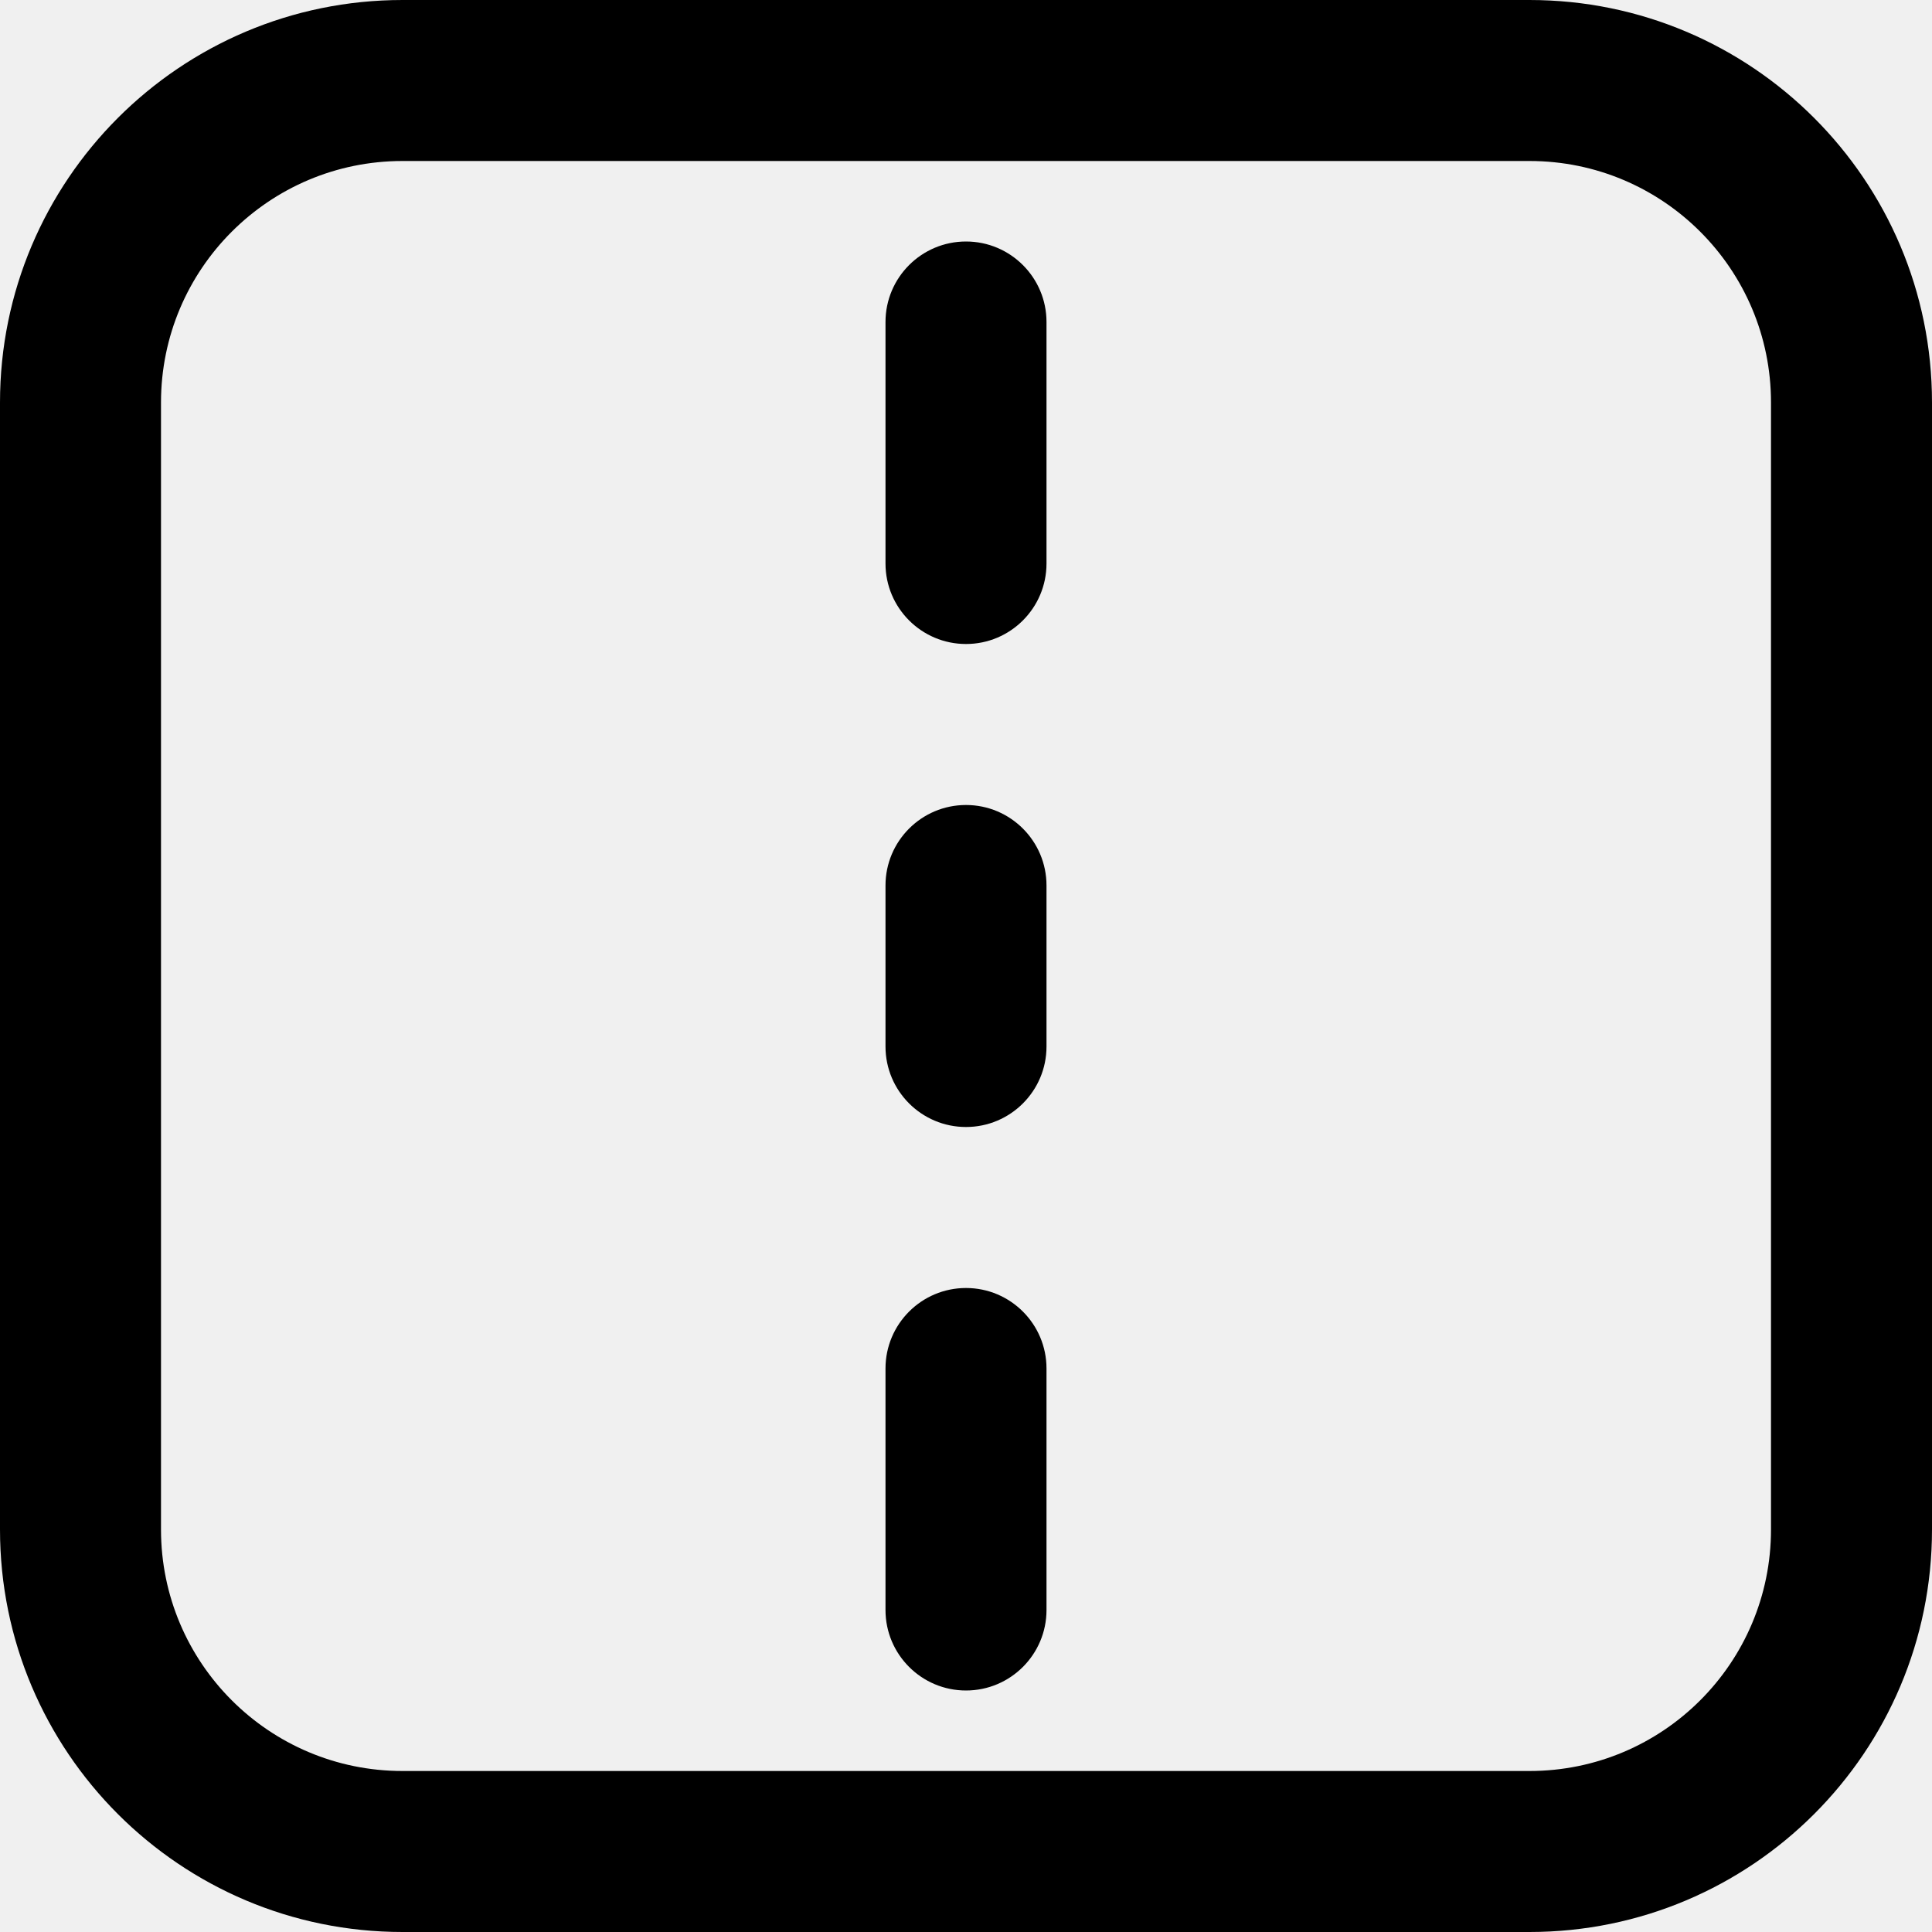
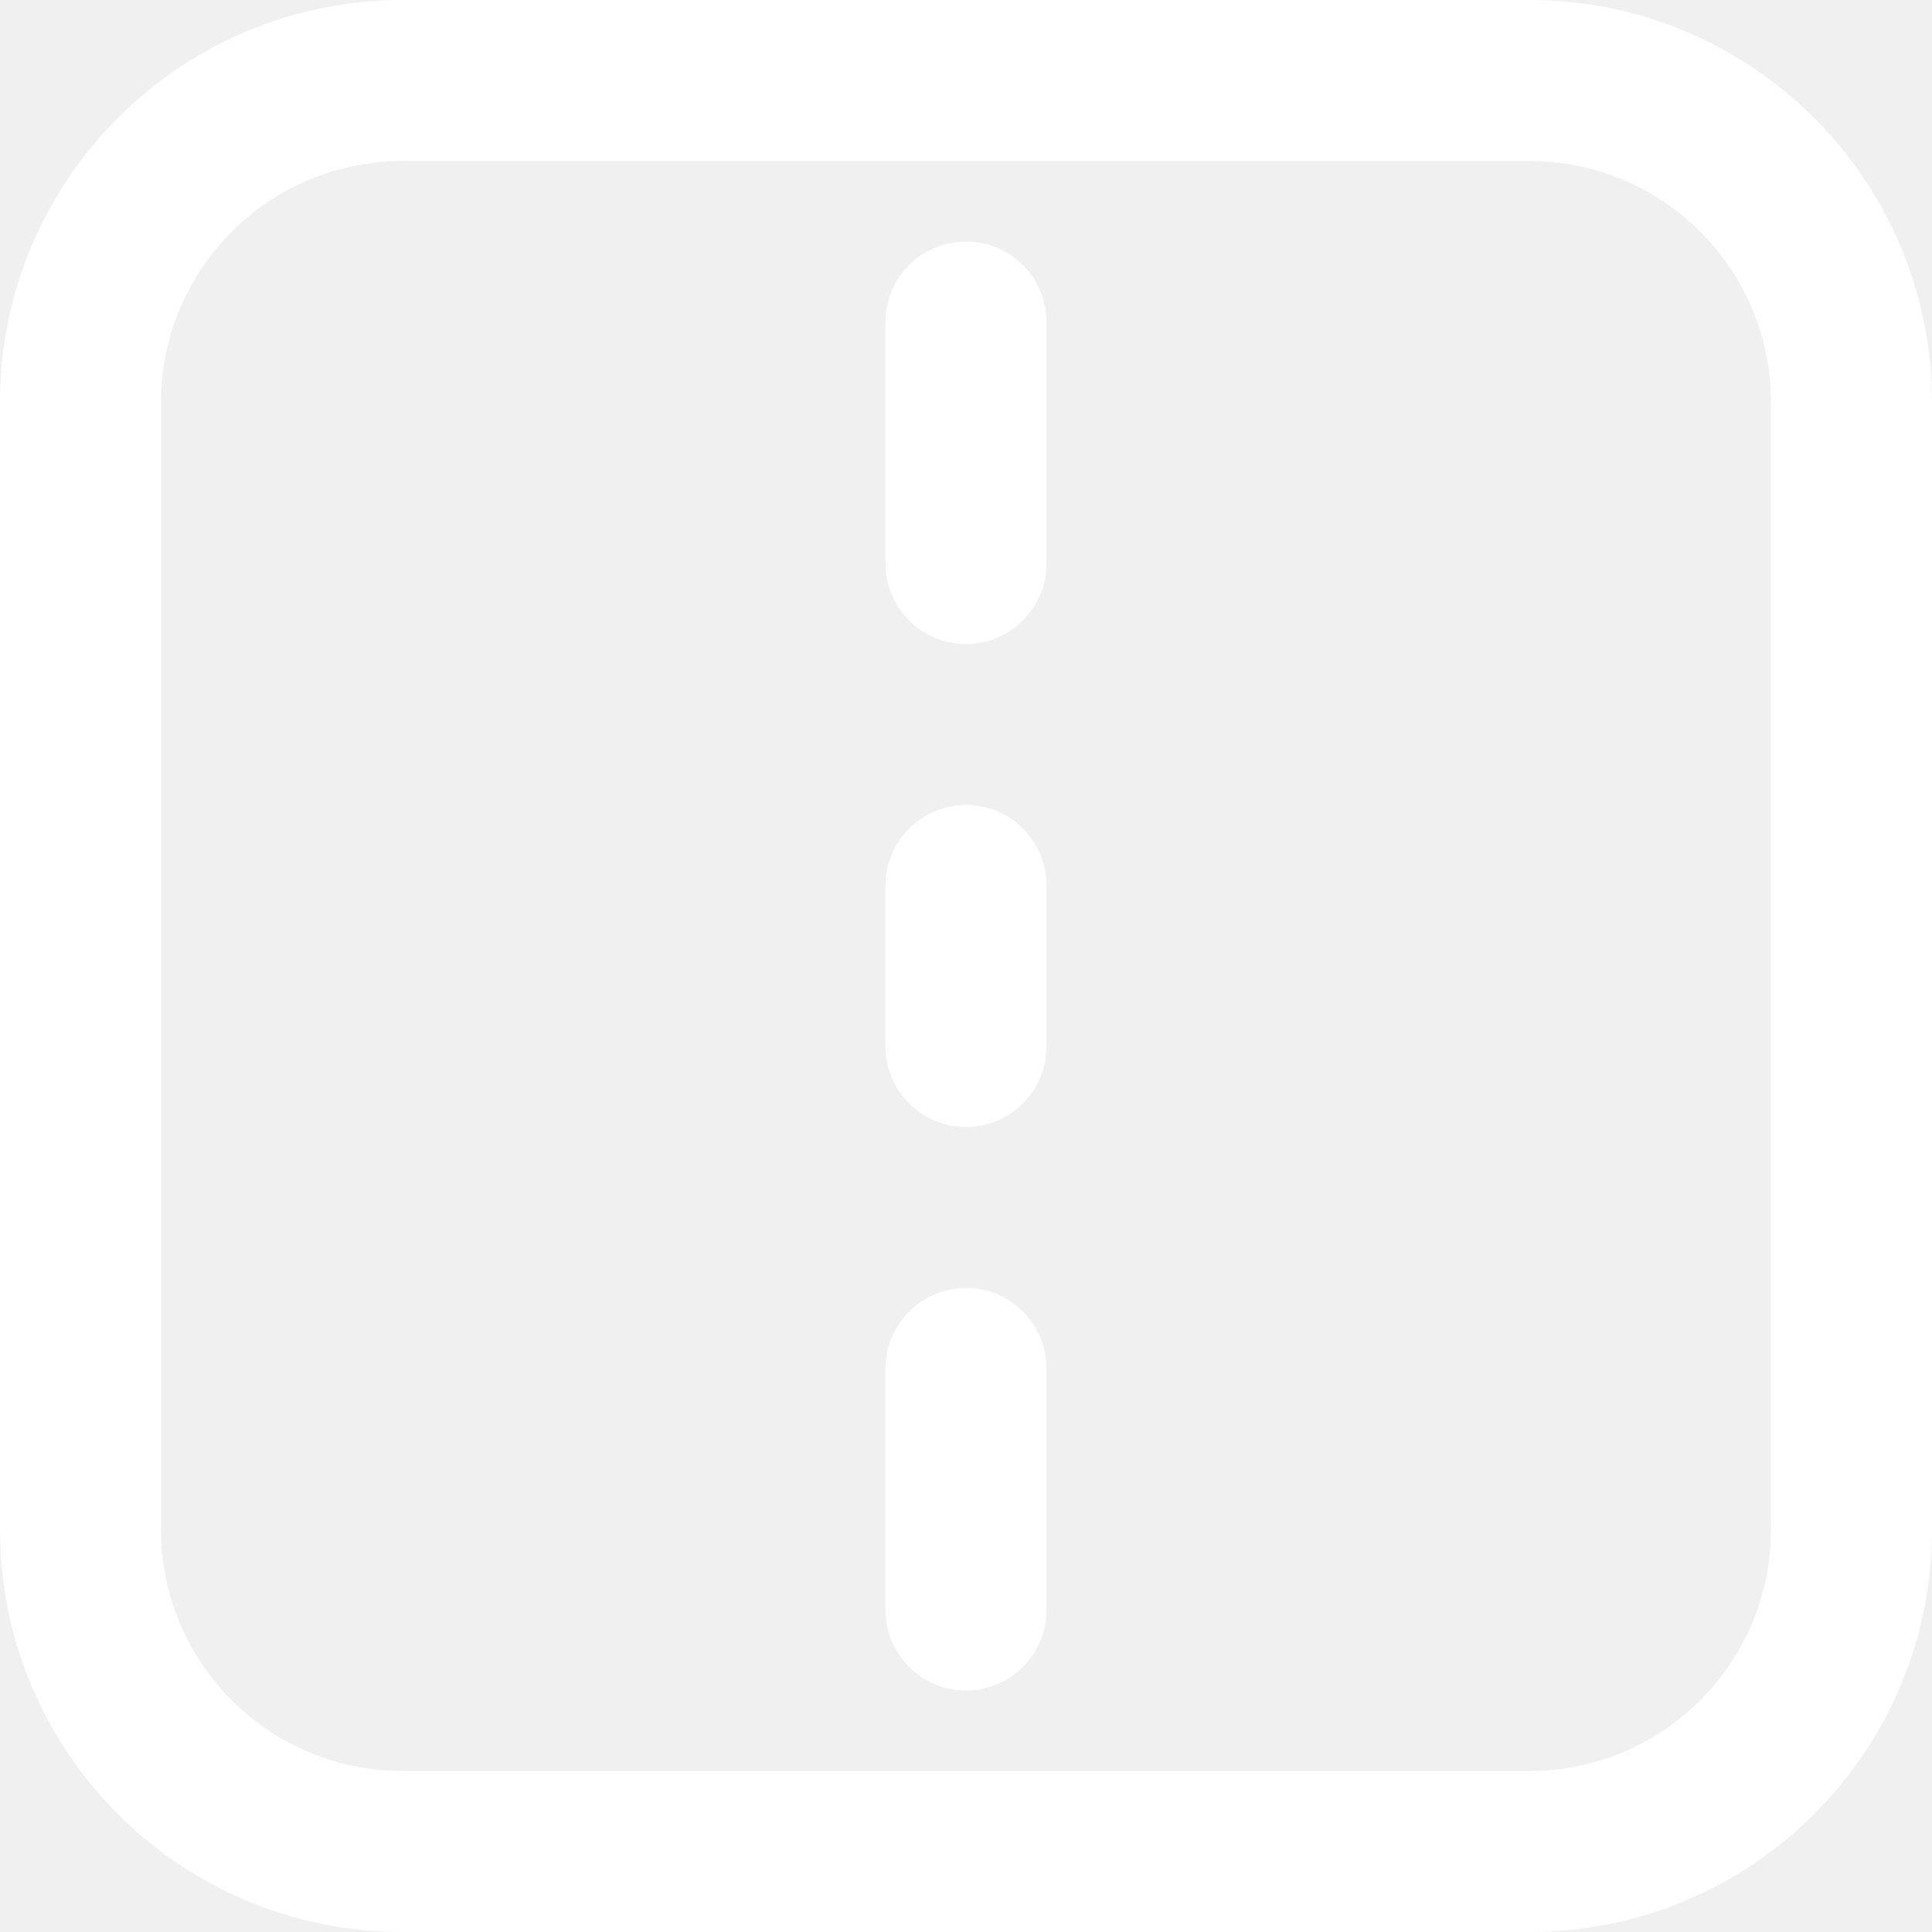
- <svg xmlns="http://www.w3.org/2000/svg" width="24" height="24" viewBox="0 0 24 24">
+ <svg xmlns="http://www.w3.org/2000/svg" fill="white" width="24" height="24" viewBox="0 0 24 24">
  <path d="M2,19 C2,20.657 3.343,22 5,22 L19,22 C20.657,22 22,20.657 22,19 L22,5 C22,3.343 20.657,2 19,2 L5,2 C3.343,2 2,3.343 2,5 L2,19 Z M-1.16403344e-15,19 L-3.0678068e-16,5 C-6.44957556e-16,2.239 2.239,0 5,0 L19,0 C21.761,0 24,2.239 24,5 L24,19 C24,21.761 21.761,24 19,24 L5,24 C2.239,24 9.50500275e-16,21.761 -1.16403344e-15,19 Z M12,10 C12.552,10 13,10.448 13,11 L13,13 C13,13.552 12.552,14 12,14 C11.448,14 11,13.552 11,13 L11,11 C11,10.448 11.448,10 12,10 Z M12,16 C12.552,16 13,16.448 13,17 L13,20 C13,20.552 12.552,21 12,21 C11.448,21 11,20.552 11,20 L11,17 C11,16.448 11.448,16 12,16 Z M12,3 C12.552,3 13,3.448 13,4 L13,7 C13,7.552 12.552,8 12,8 C11.448,8 11,7.552 11,7 L11,4 C11,3.448 11.448,3 12,3 Z" />
</svg>
